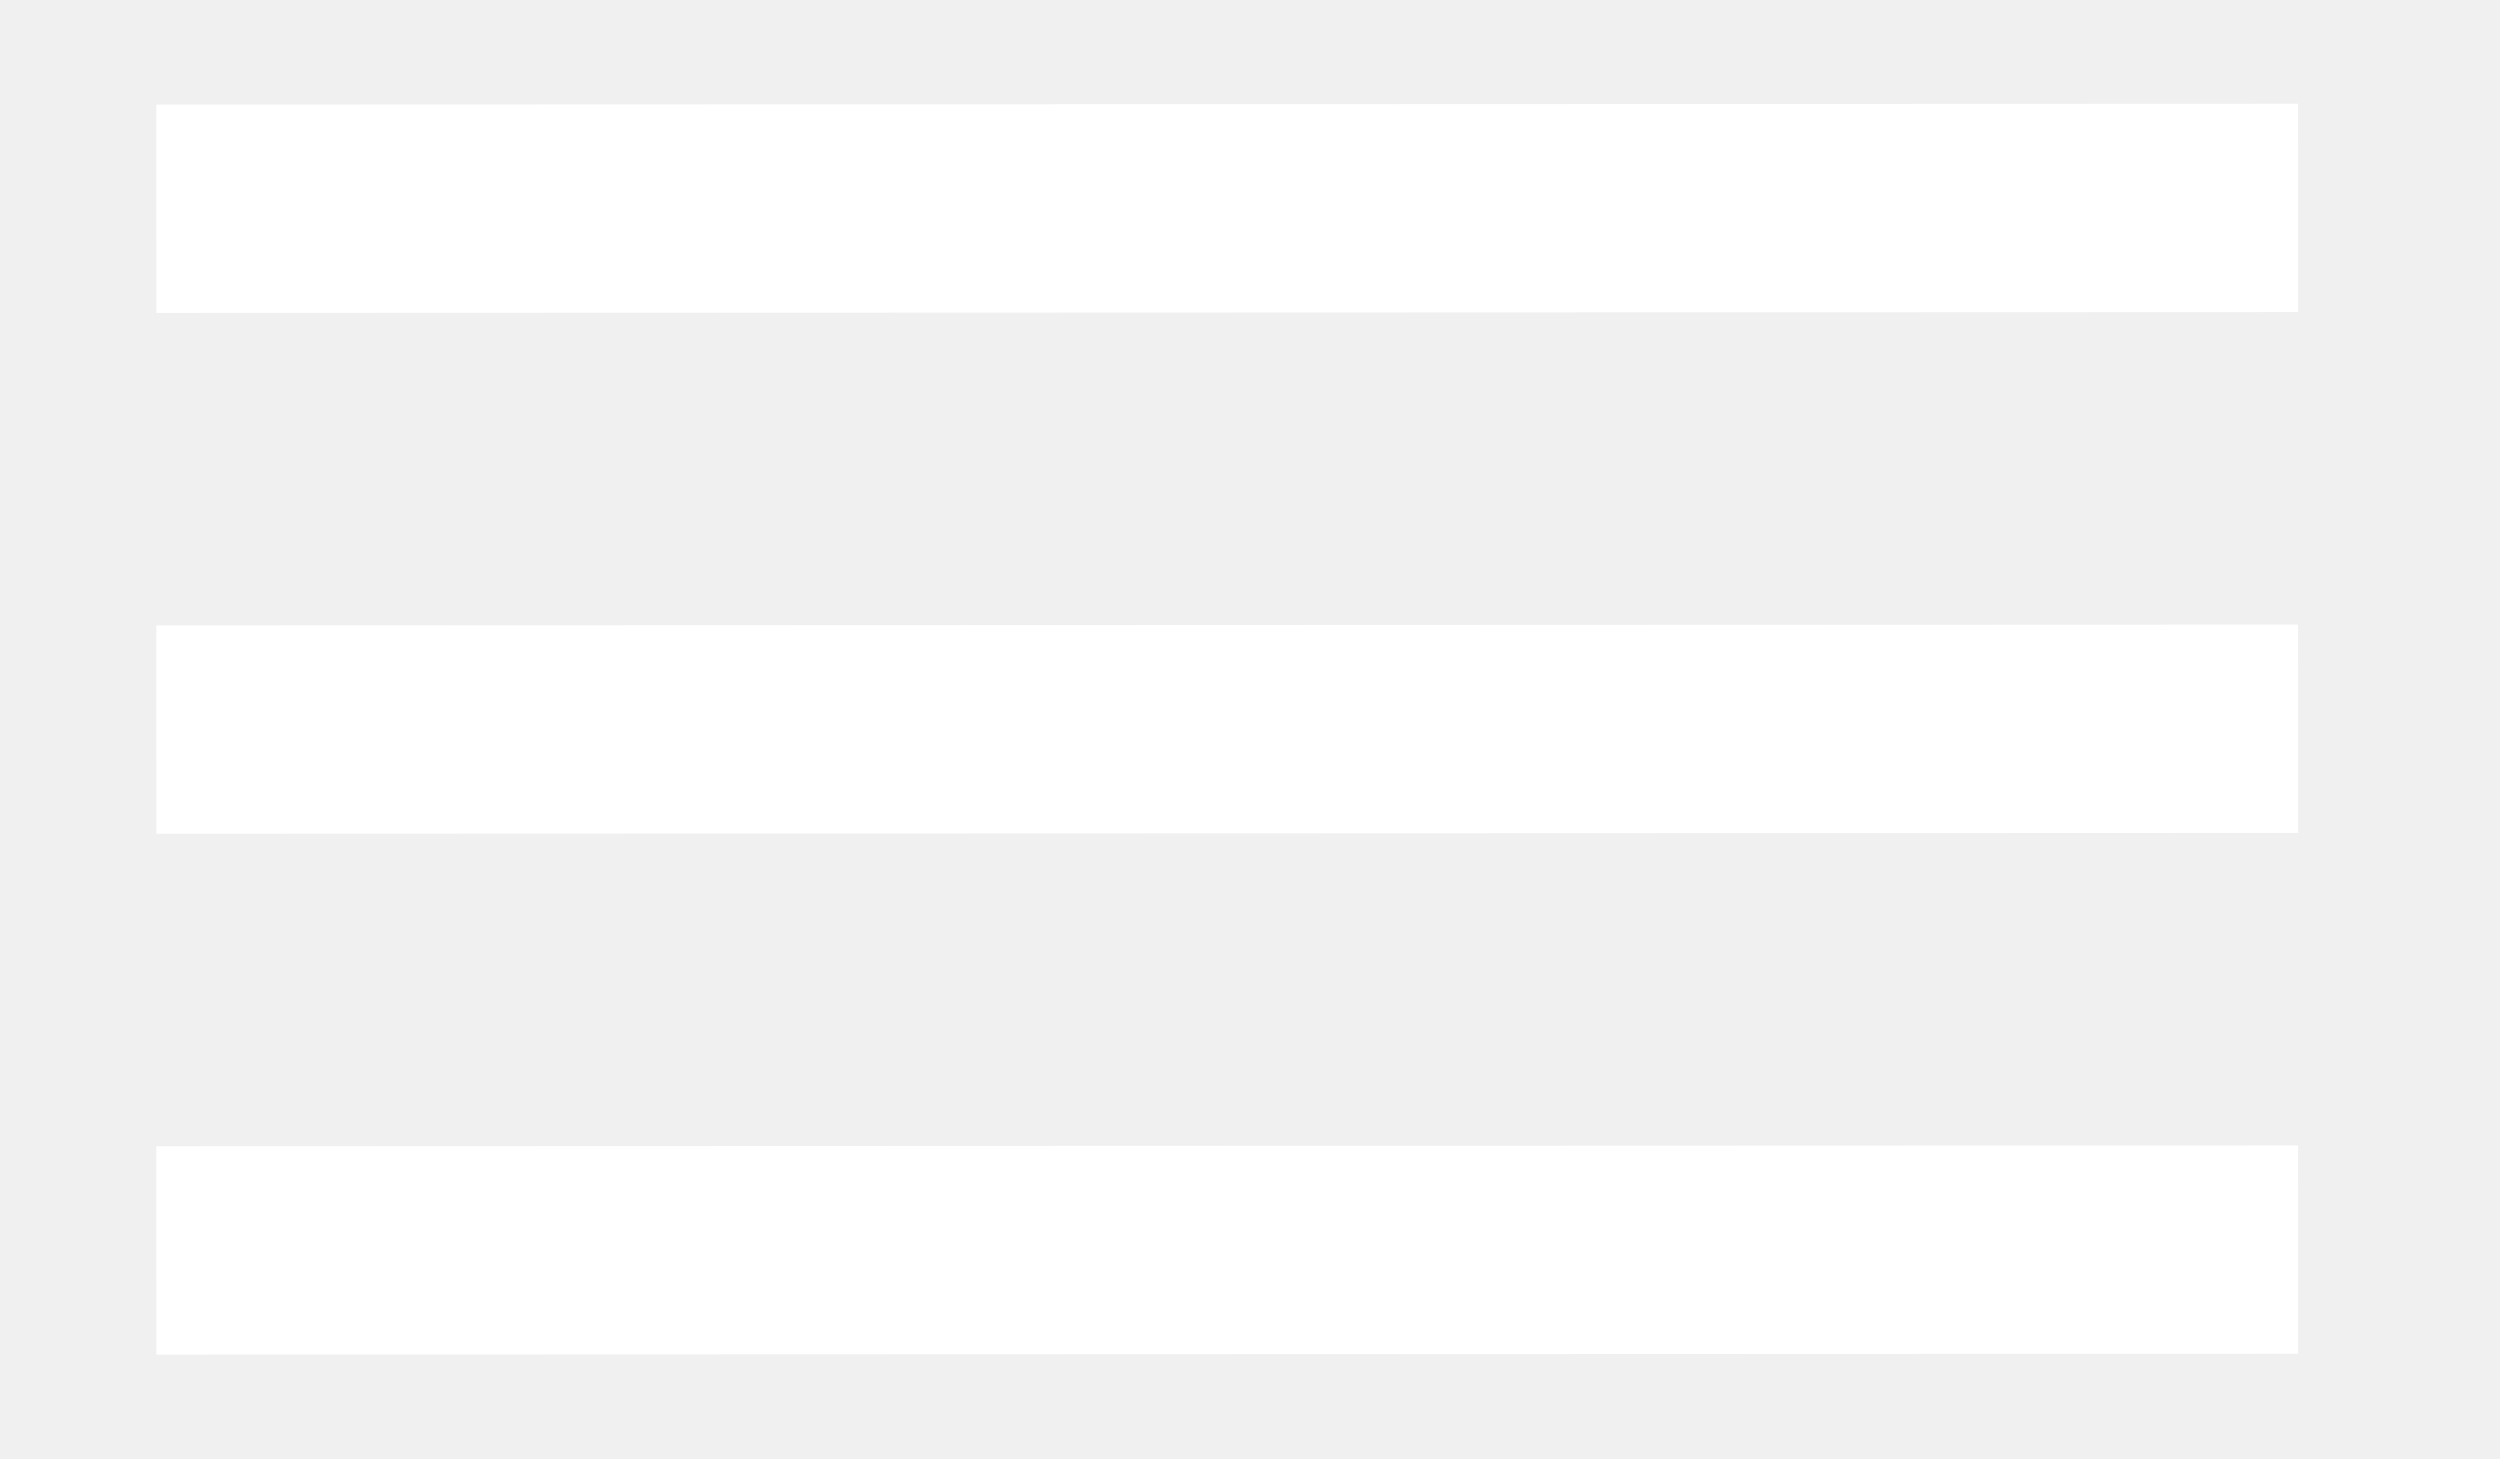
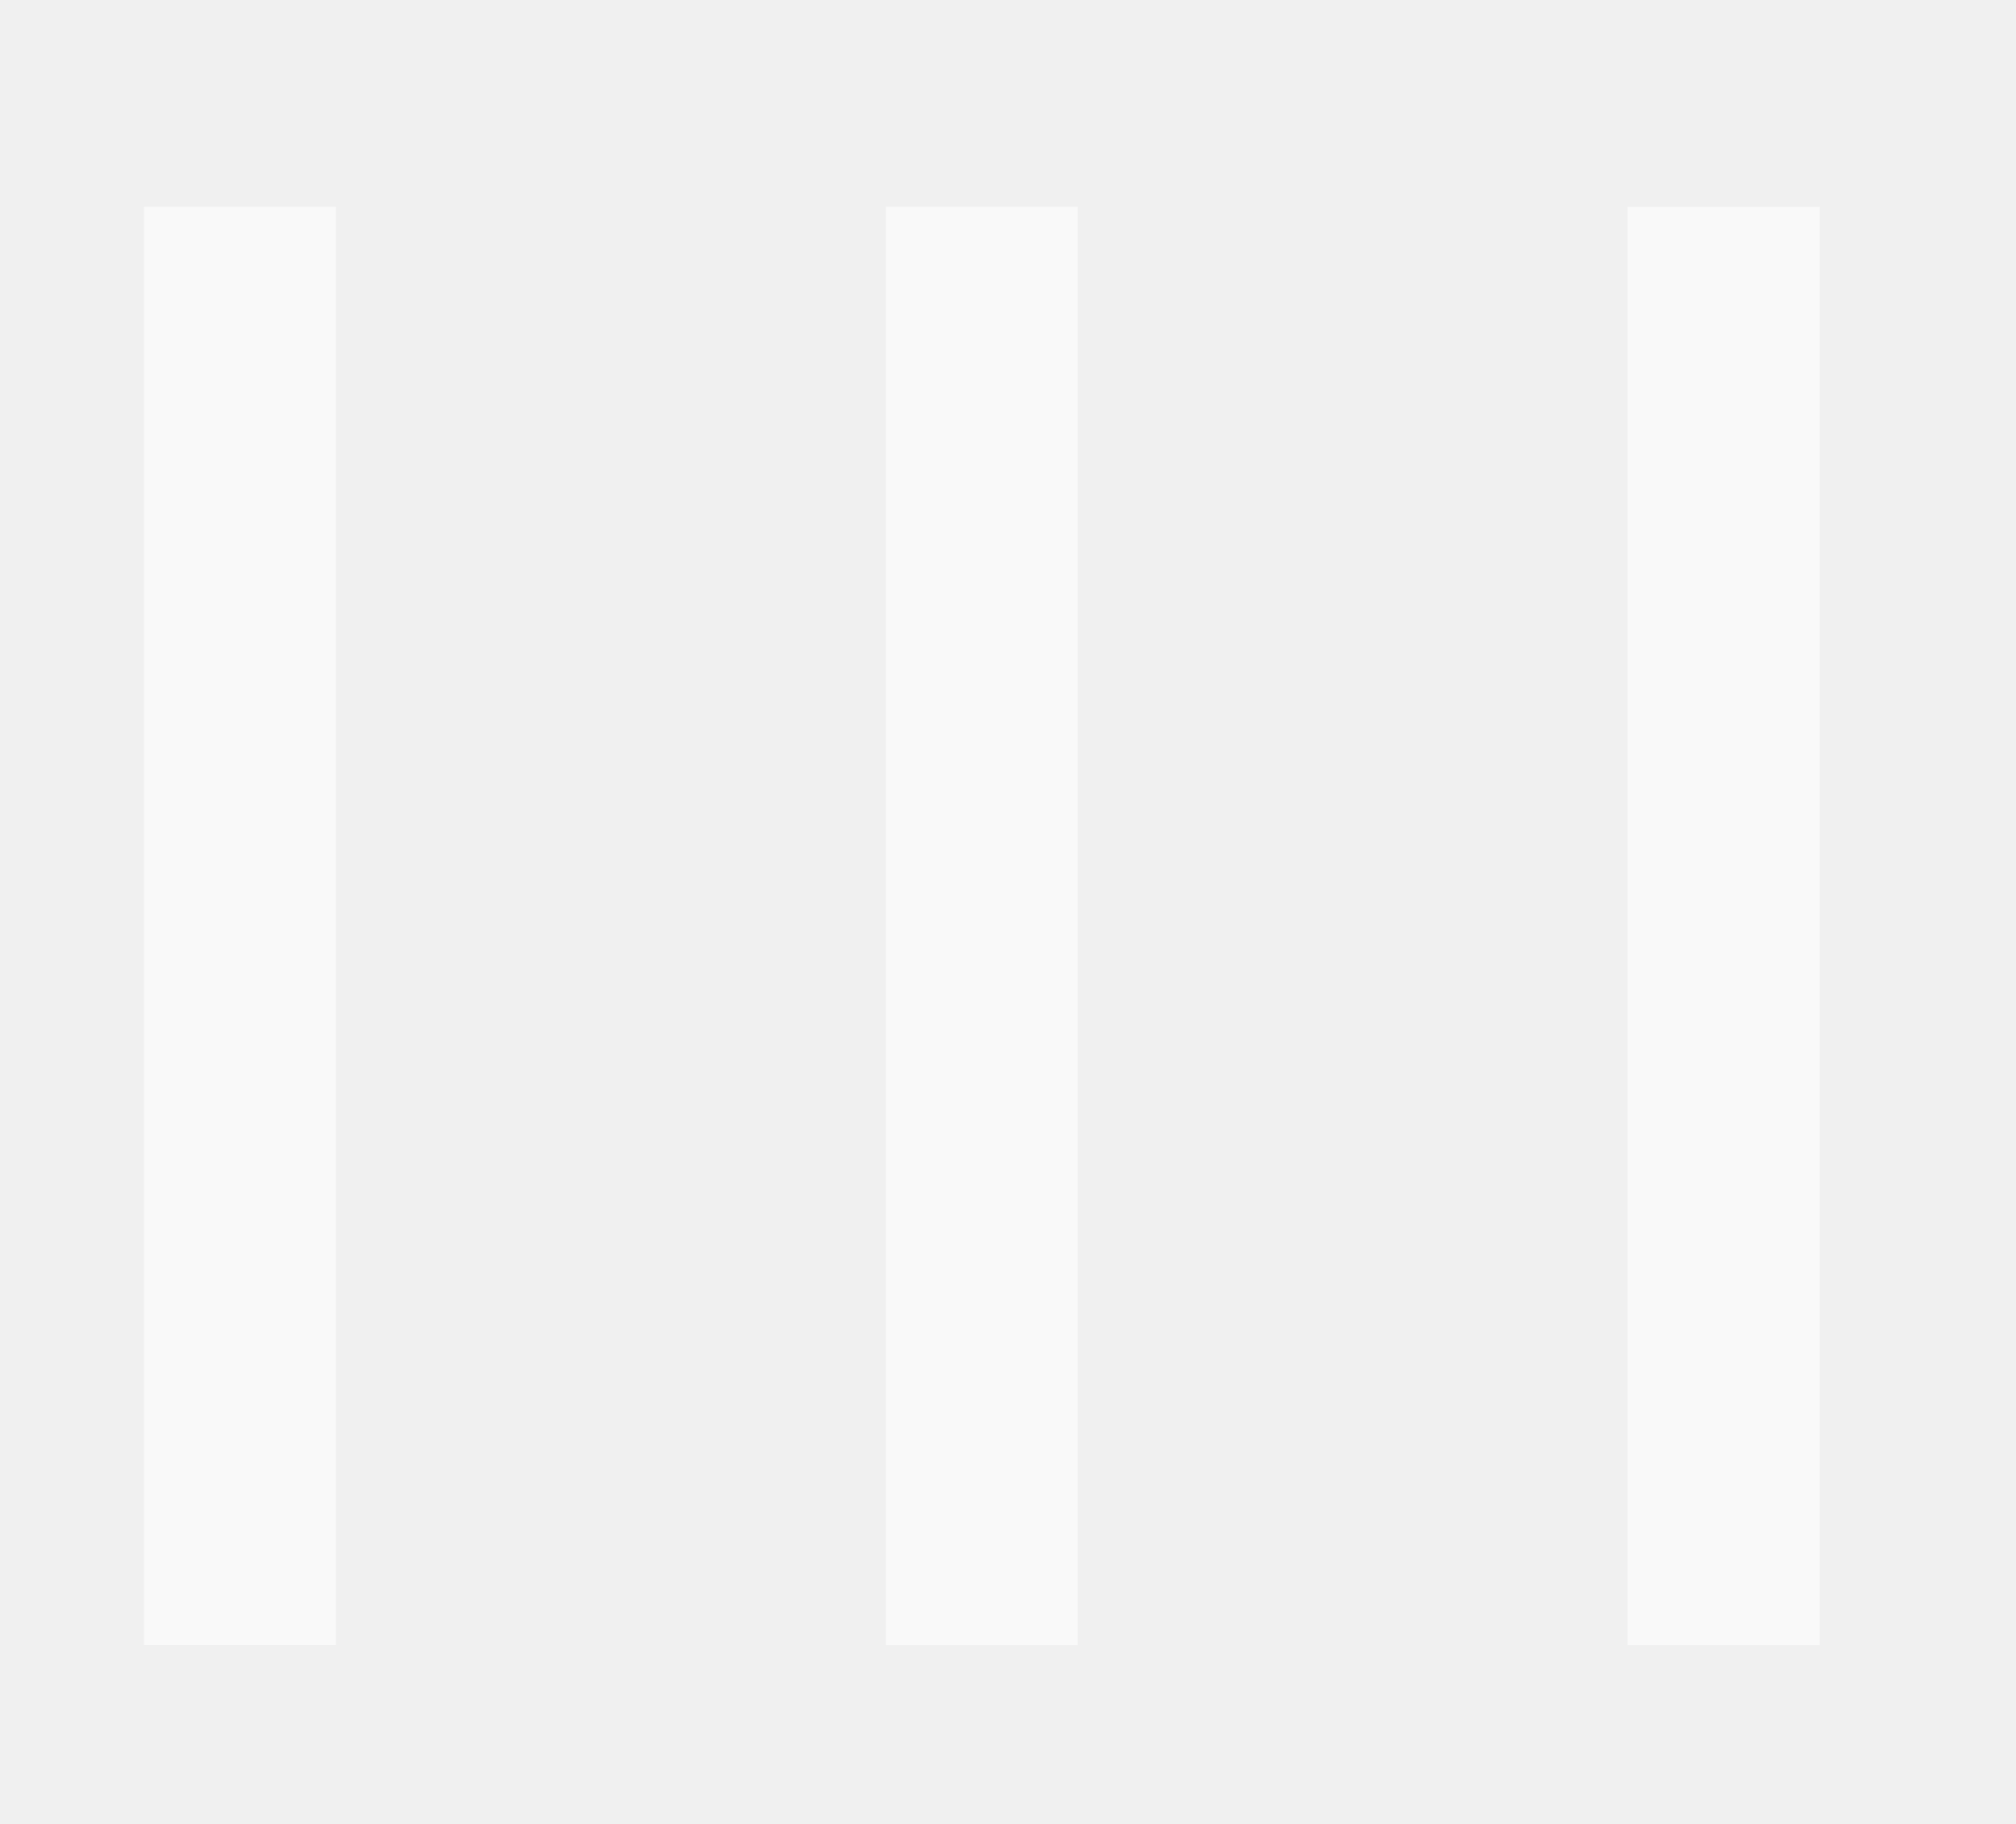
- <svg xmlns="http://www.w3.org/2000/svg" width="24px" height="14px" viewBox="0 0 24 14" version="1.1">
+ <svg xmlns="http://www.w3.org/2000/svg" width="21px" height="19px" viewBox="0 0 21 19" version="1.1">
  <defs />
  <g id="Page-1" stroke="none" stroke-width="1" fill="none" fill-rule="evenodd">
-     <path d="M1.501,2.004 L22.062,1.996" id="Path-1" stroke="#FFFFFF" stroke-width="2" />
-     <path d="M1.501,7.004 L22.062,6.996" id="Path-1-Copy" stroke="#FFFFFF" stroke-width="2" />
-     <path d="M1.501,12.004 L22.062,11.996" id="Path-1-Copy-2" stroke="#FFFFFF" stroke-width="2" />
+     <path d="M-4.218,8.873 L10.764,8.873" id="Path-1" stroke="#F9F9F9" stroke-width="2" transform="translate(3.272727, 9.645455) rotate(-90) translate(-3.272727, -9.645455) " />
+     <path d="M3.509,8.873 L18.491,8.873" id="Path-1-Copy" stroke="#F9F9F9" stroke-width="2" transform="translate(11, 9.645455) rotate(-90) translate(-11, -9.645455) " />
+     <path d="M11.236,8.873 L26.218,8.873" id="Path-1-Copy-2" stroke="#F9F9F9" stroke-width="2" transform="translate(18.72727, 9.645455) rotate(-90) translate(-18.72727, -9.645455) " />
  </g>
</svg>
